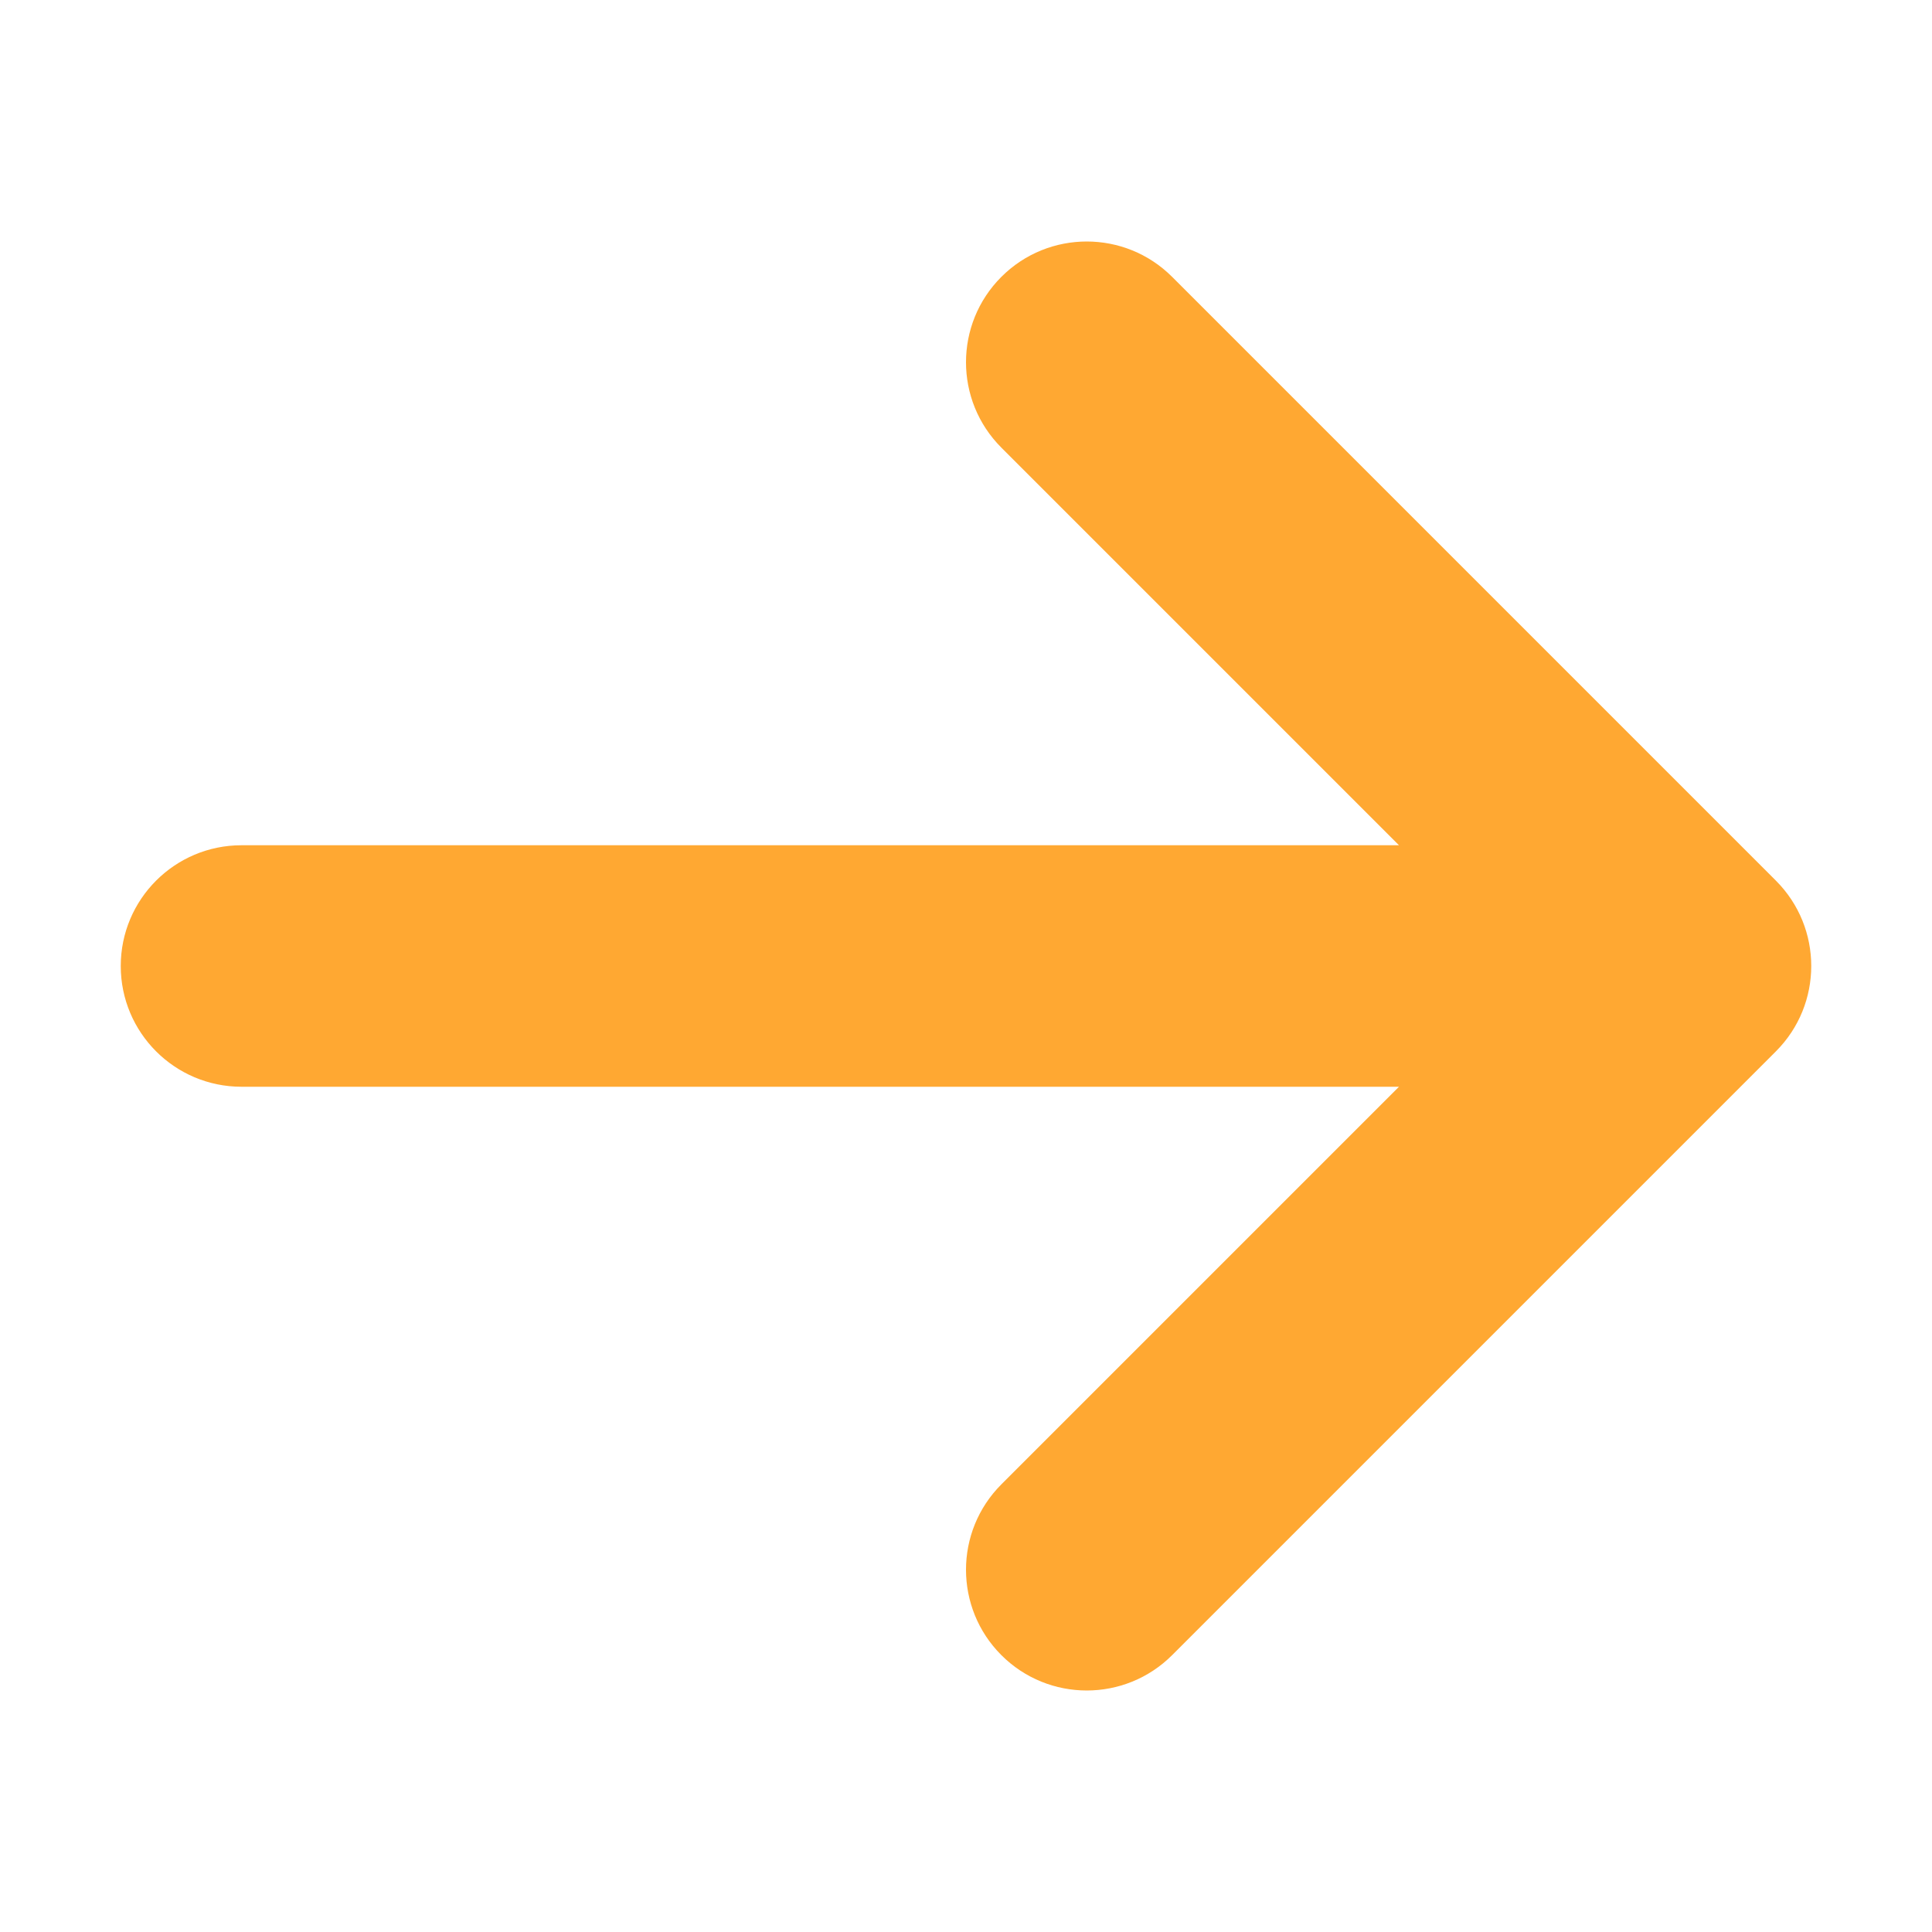
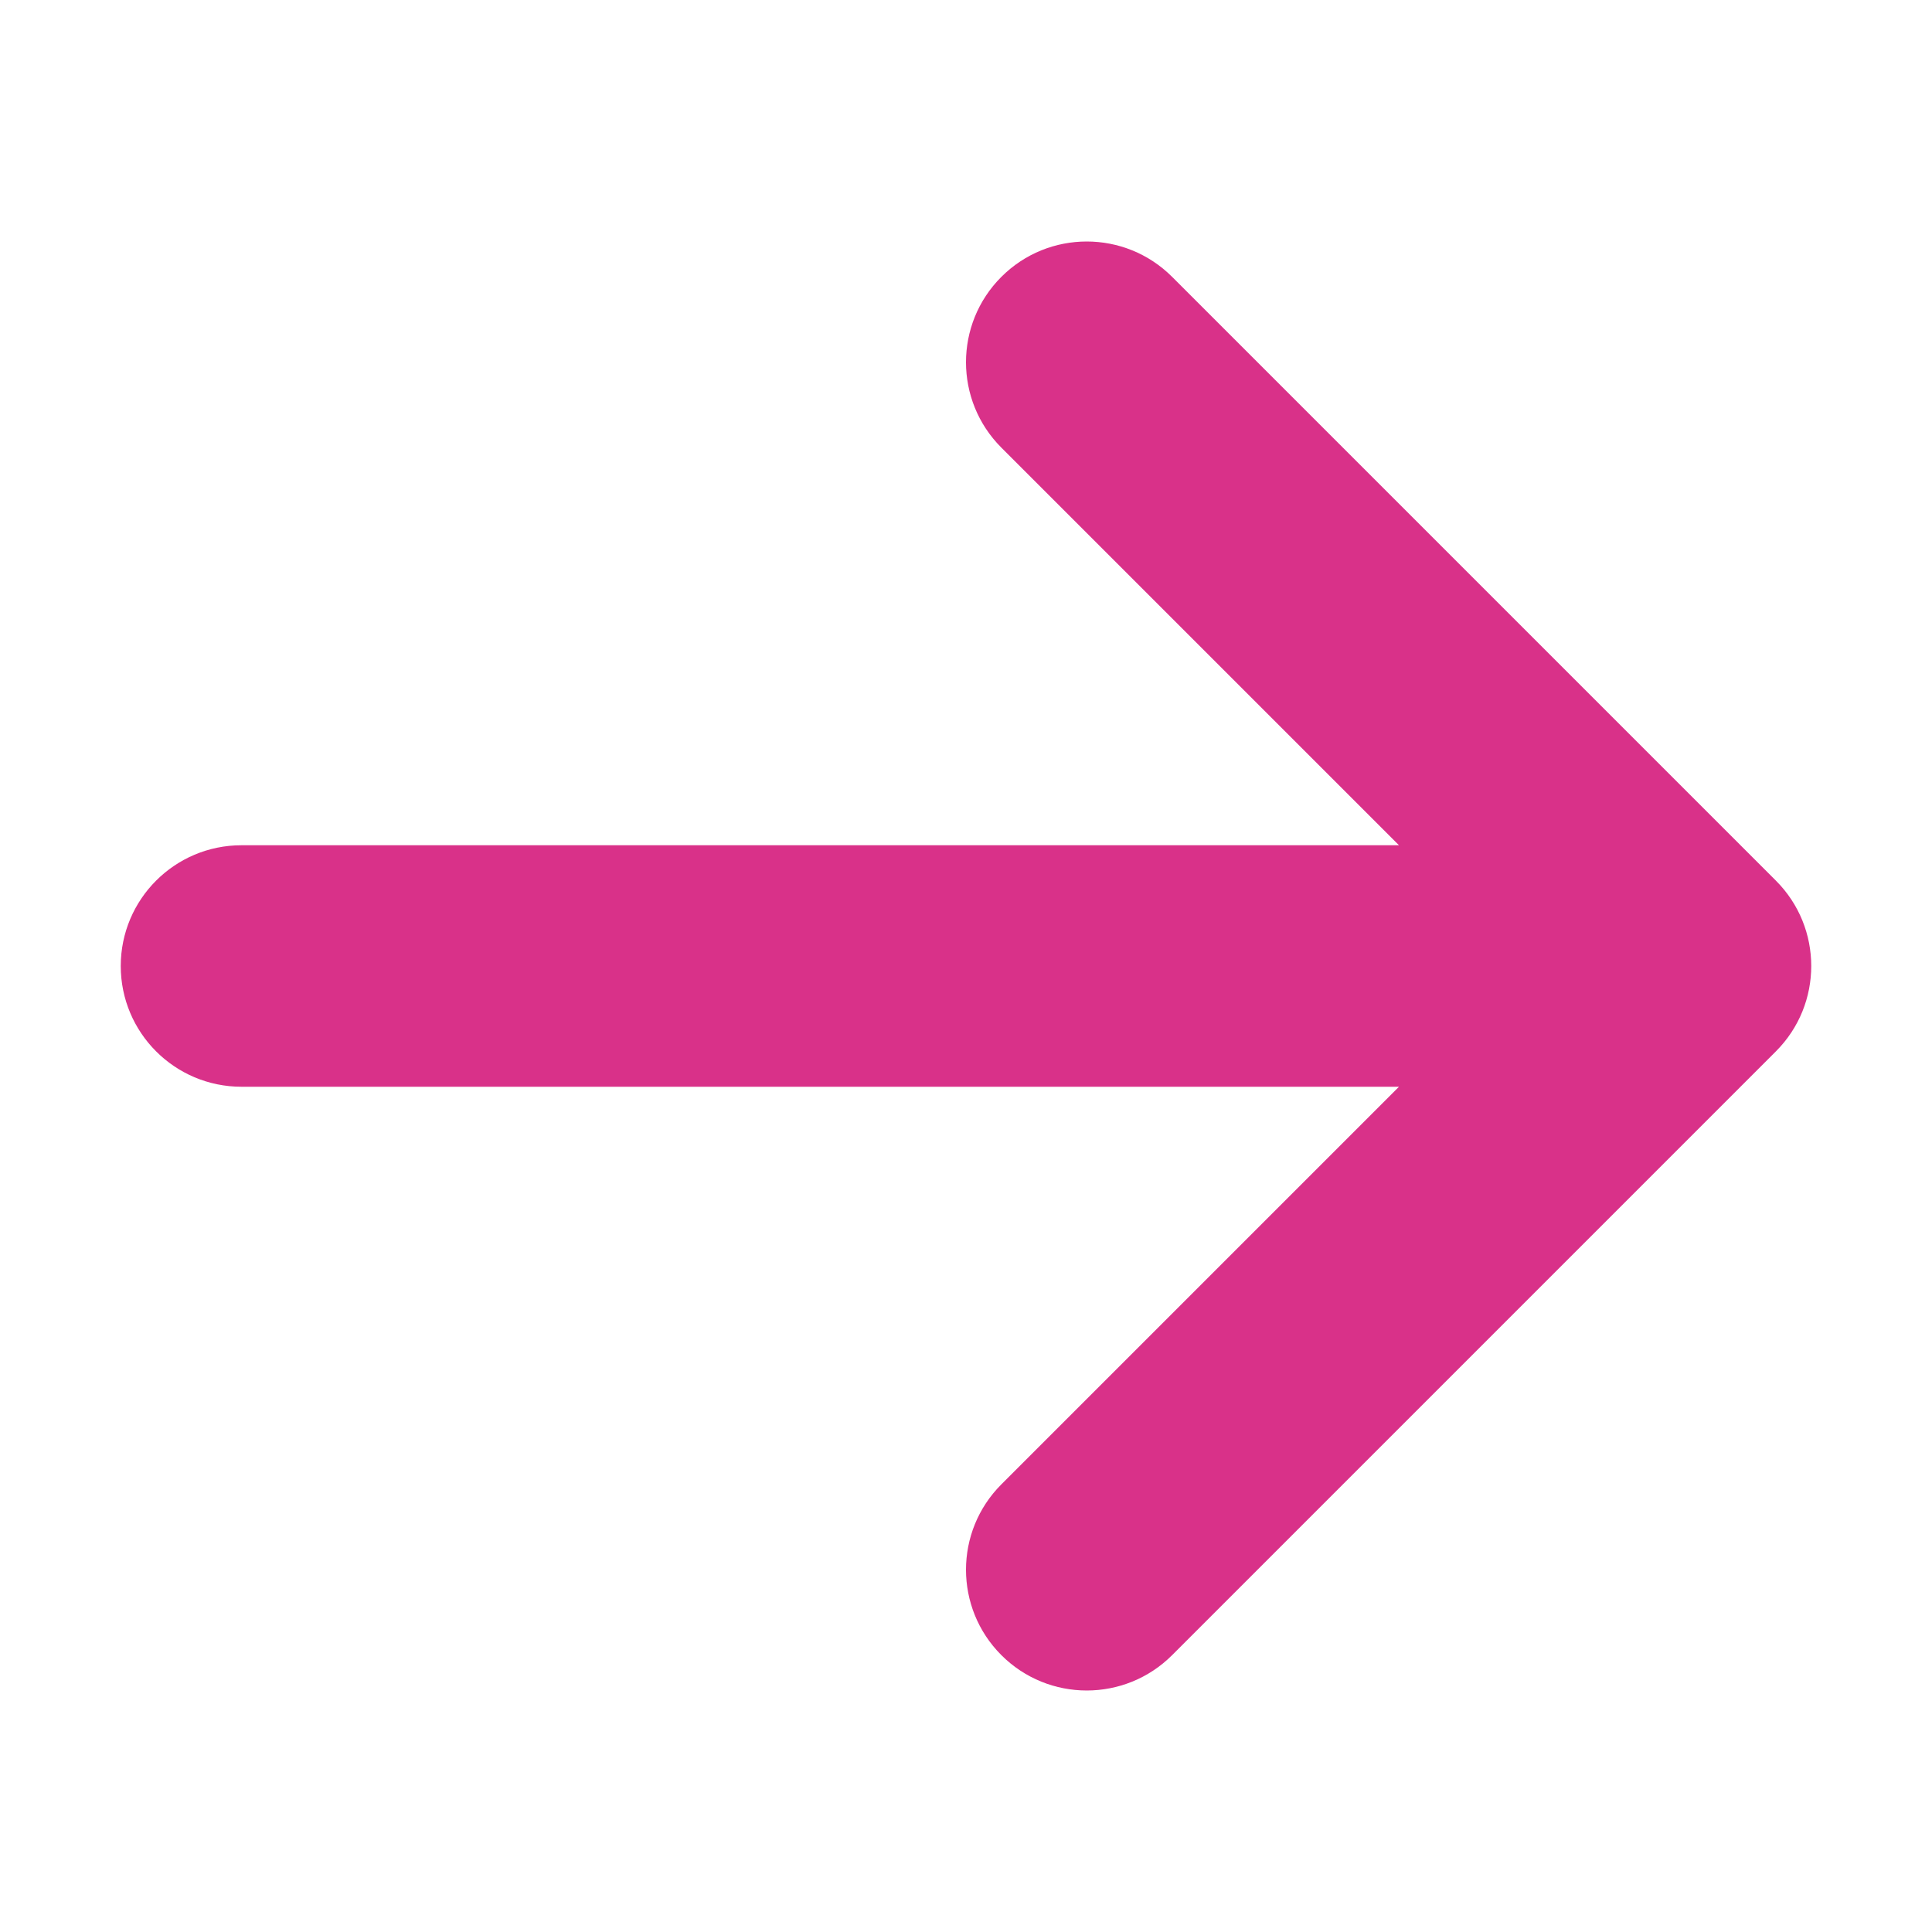
<svg xmlns="http://www.w3.org/2000/svg" version="1.1" width="512" height="512" viewBox="0 0 512 512">
-   <path fill="#ffa832" d="M310.627 438.627l160-160c12.497-12.496 12.497-32.758 0-45.255l-160-160c-12.497-12.496-32.758-12.496-45.255 0s-12.497 32.758 0 45.255l105.373 105.373h-306.745c-17.673 0-32 14.327-32 32s14.327 32 32 32h306.745l-105.373 105.373c-6.248 6.248-9.372 14.438-9.372 22.627s3.124 16.379 9.372 22.627c12.497 12.497 32.758 12.497 45.255 0z" />
+   <path fill="#d93189" d="M310.627 438.627l160-160c12.497-12.496 12.497-32.758 0-45.255l-160-160c-12.497-12.496-32.758-12.496-45.255 0s-12.497 32.758 0 45.255l105.373 105.373h-306.745c-17.673 0-32 14.327-32 32s14.327 32 32 32h306.745l-105.373 105.373c-6.248 6.248-9.372 14.438-9.372 22.627s3.124 16.379 9.372 22.627c12.497 12.497 32.758 12.497 45.255 0z" />
</svg>
